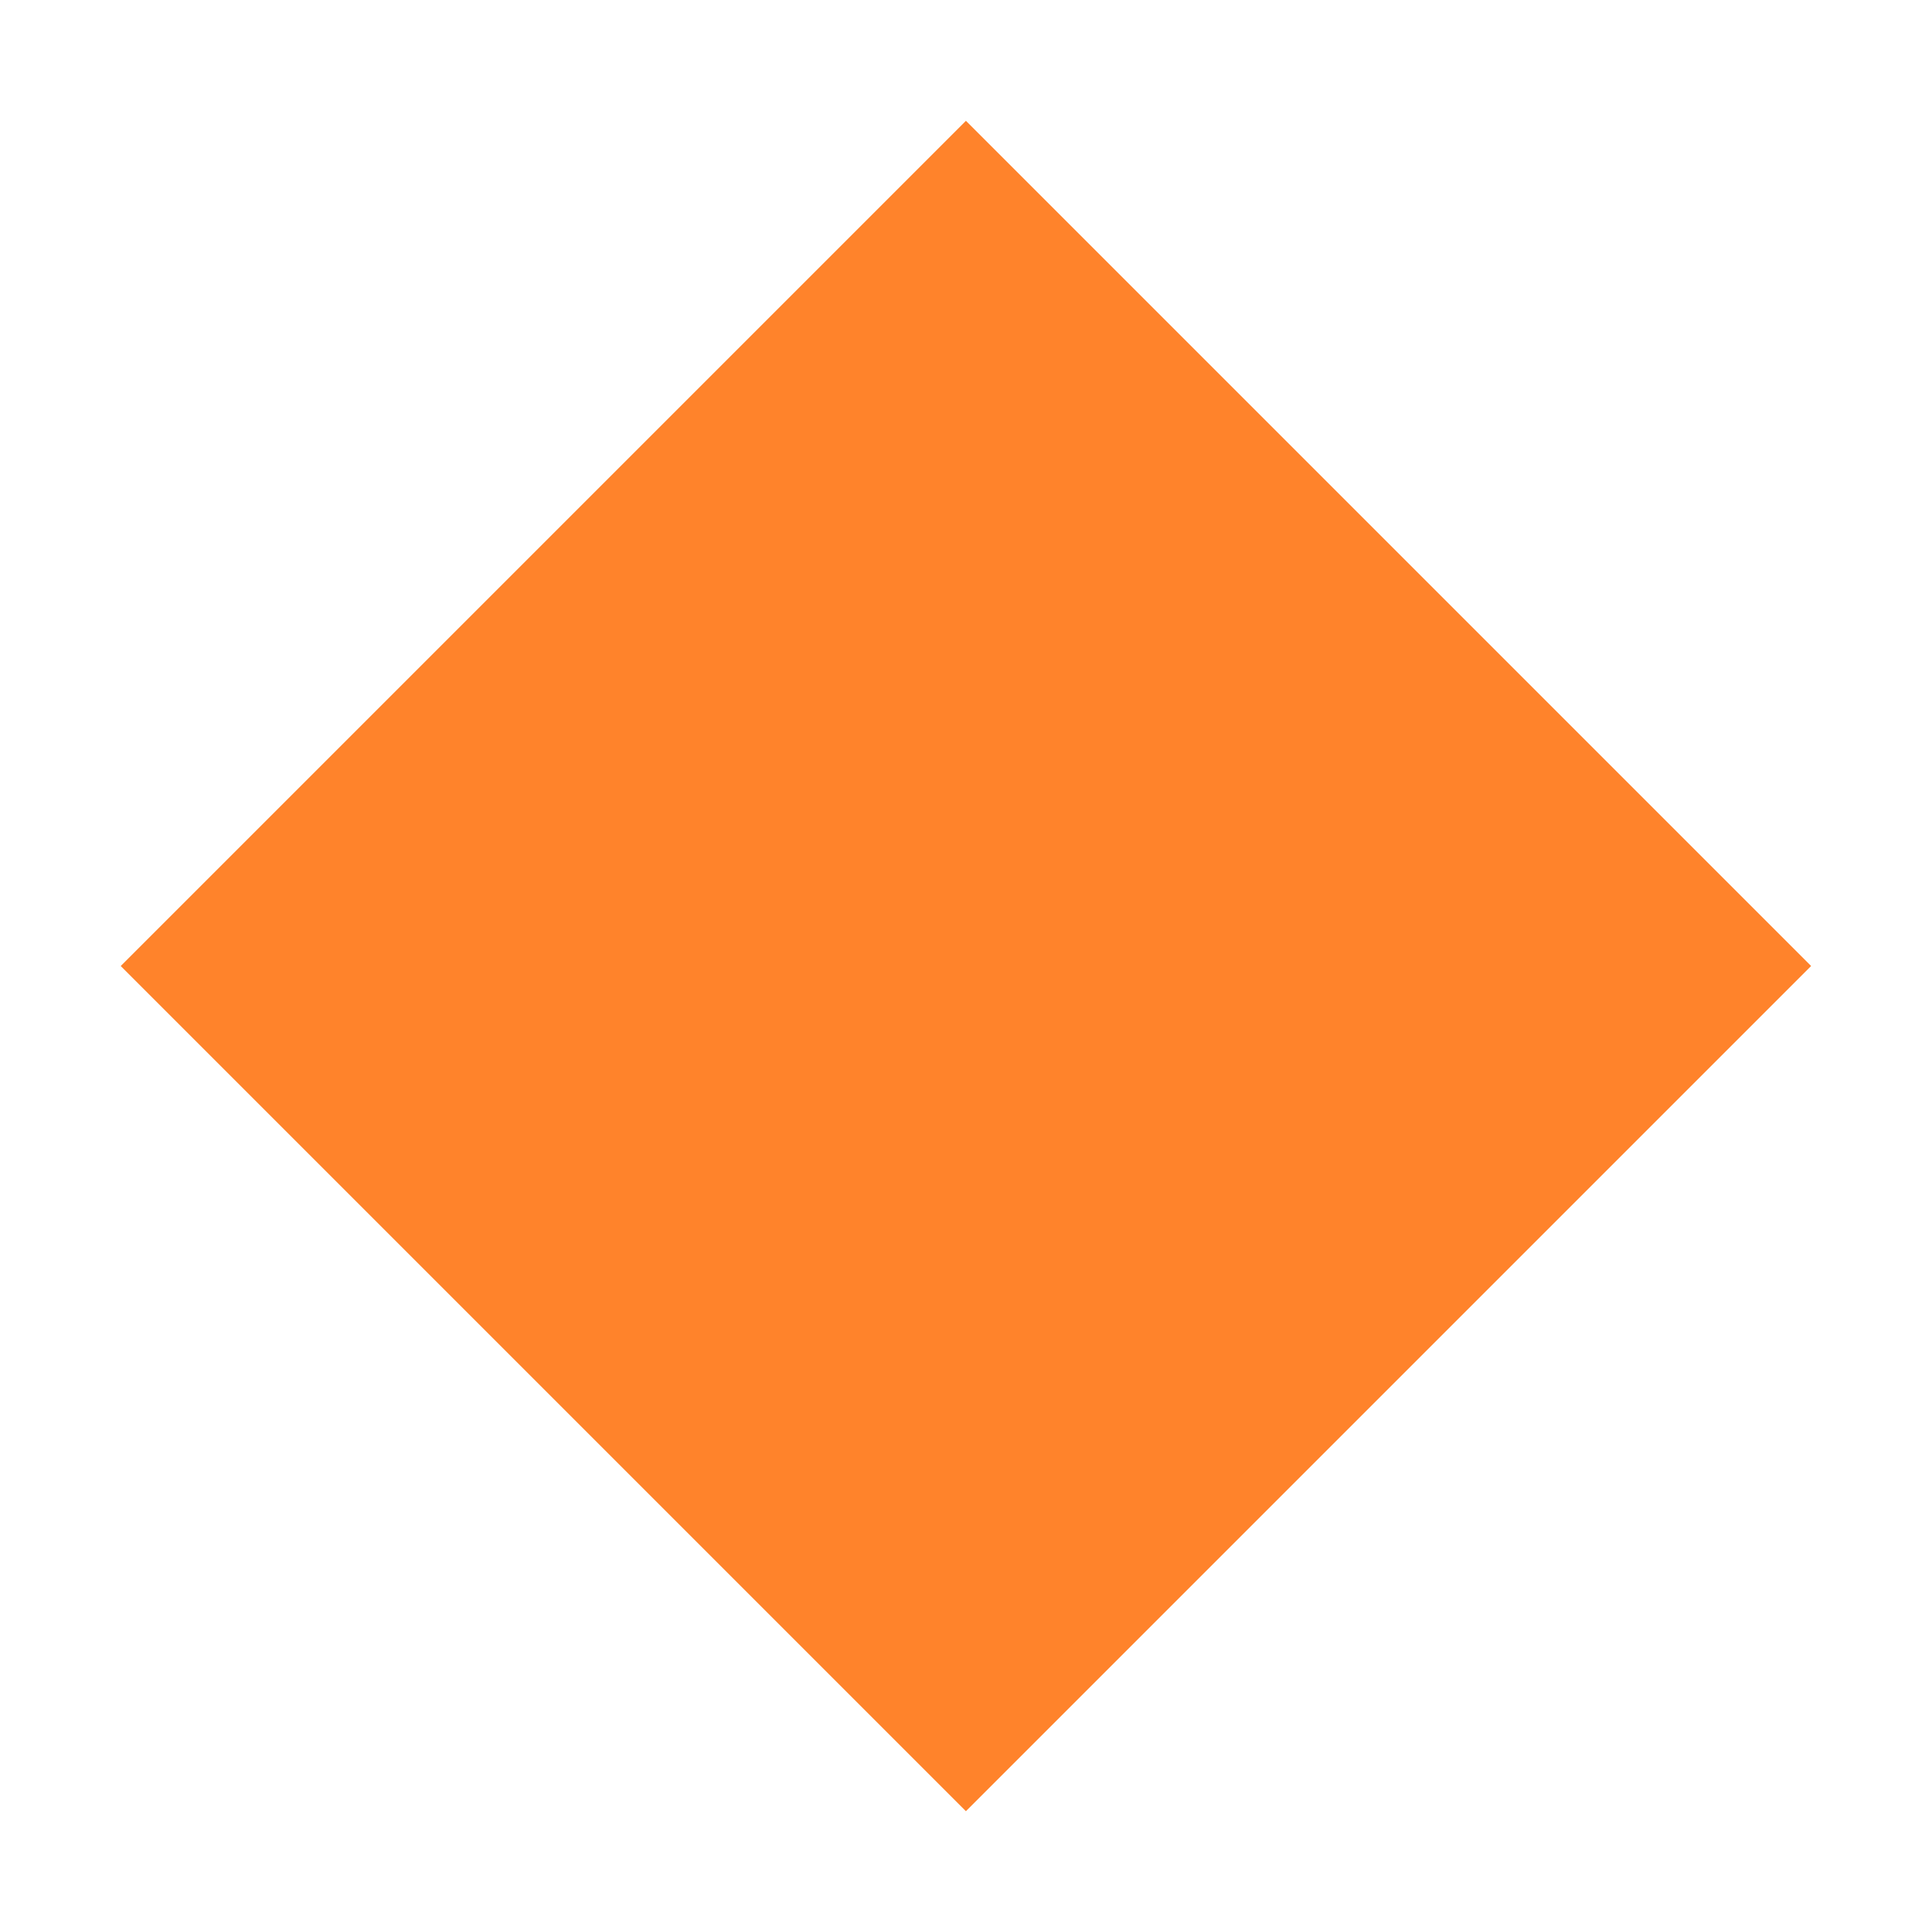
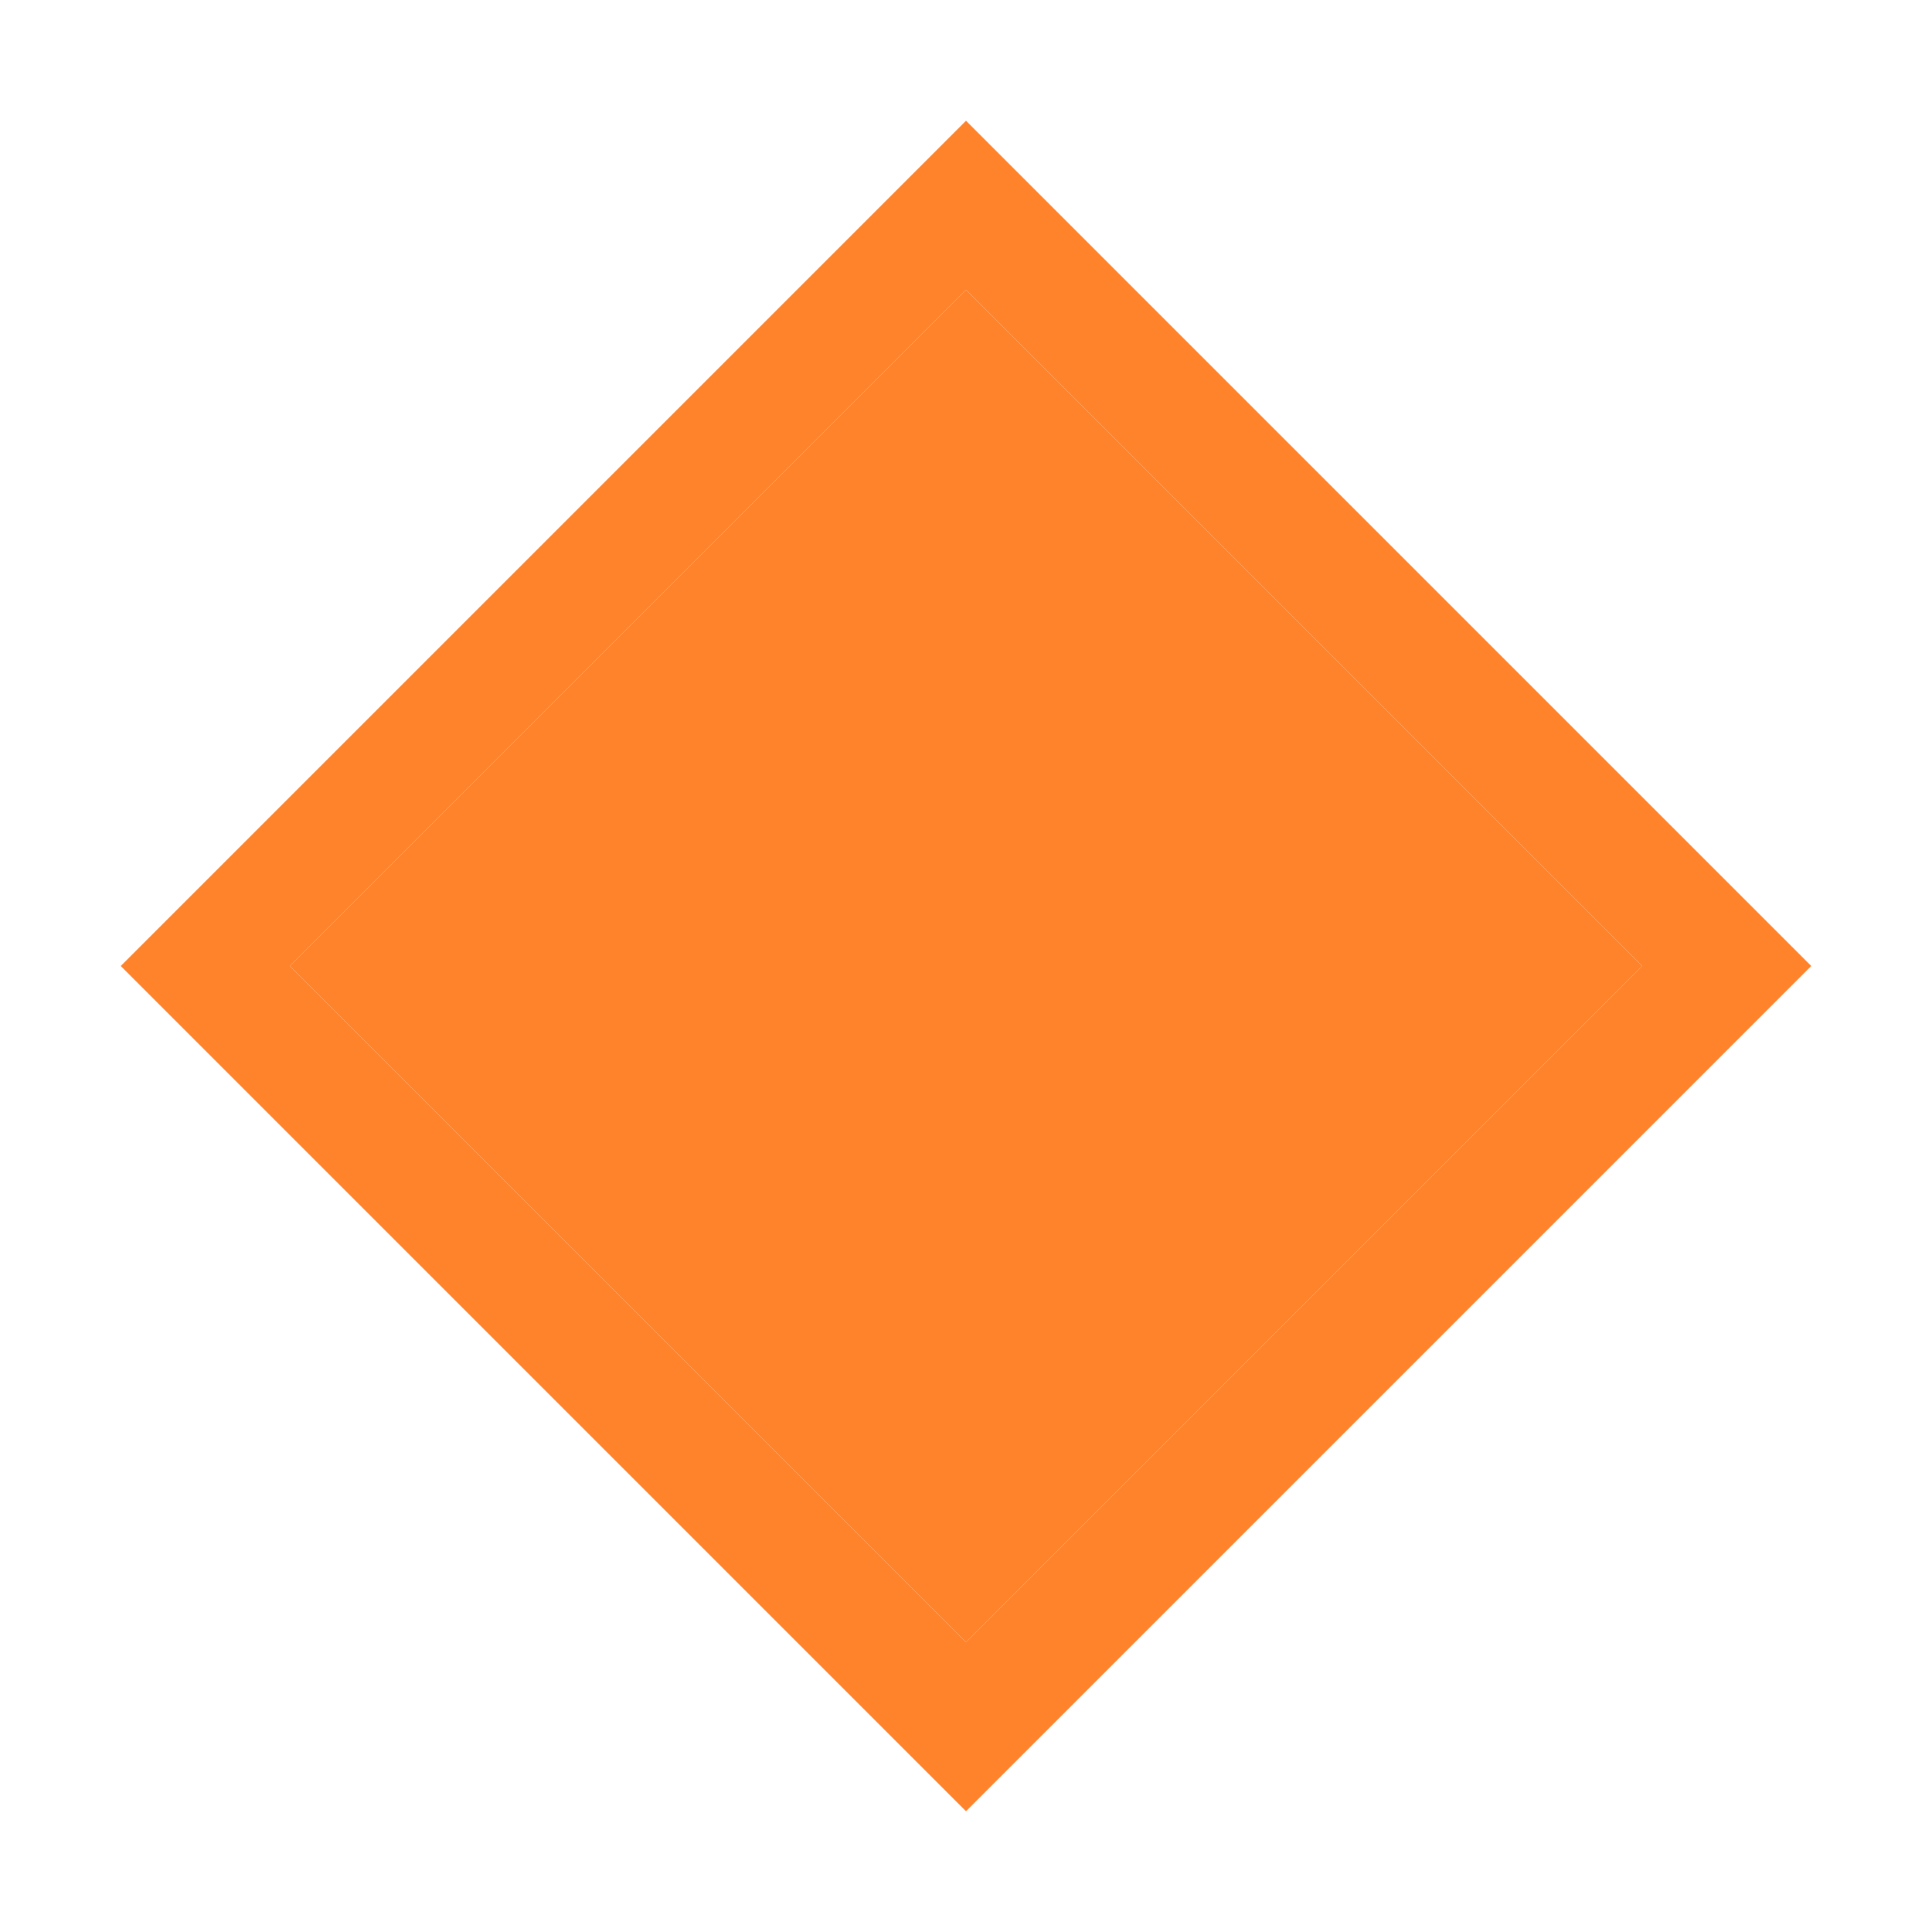
- <svg xmlns="http://www.w3.org/2000/svg" width="16px" height="16px" viewBox="0 0 16 16" version="1.1">
-   <g id="Structure" stroke="none" stroke-width="1" fill="none" fill-rule="evenodd">
-     <g id="glyph--warning">
-       <rect id="Rectangle" fill="#FF832B" fill-rule="nonzero" transform="translate(8.000079, 8) rotate(-45) translate(-8.000079, -8) " x="3.05" y="3.05" width="9.899" height="9.899" />
-       <rect id="_Transparent_Rectangle_" x="0" y="0" width="16" height="16" />
-     </g>
-   </g>
+ <svg xmlns="http://www.w3.org/2000/svg" version="1.1" id="icon" x="0px" y="0px" viewBox="0 0 16 16" style="enable-background:new 0 0 16 16;" xml:space="preserve">
+   <style type="text/css">
+ 	.st0{fill:#FF832B;}
+ 	.st1{fill:none;}
+ </style>
+   <path class="st0" d="M8,2.4L13.6,8L8,13.6L2.4,8L8,2.4 M8,1L1,8l7,7l7-7L8,1z" />
+   <path class="st0" d="M8,2.4L13.6,8L8,13.6L2.4,8L8,2.4" />
+   <rect id="_Transparent_Rectangle_" class="st1" width="16" height="16" />
</svg>
